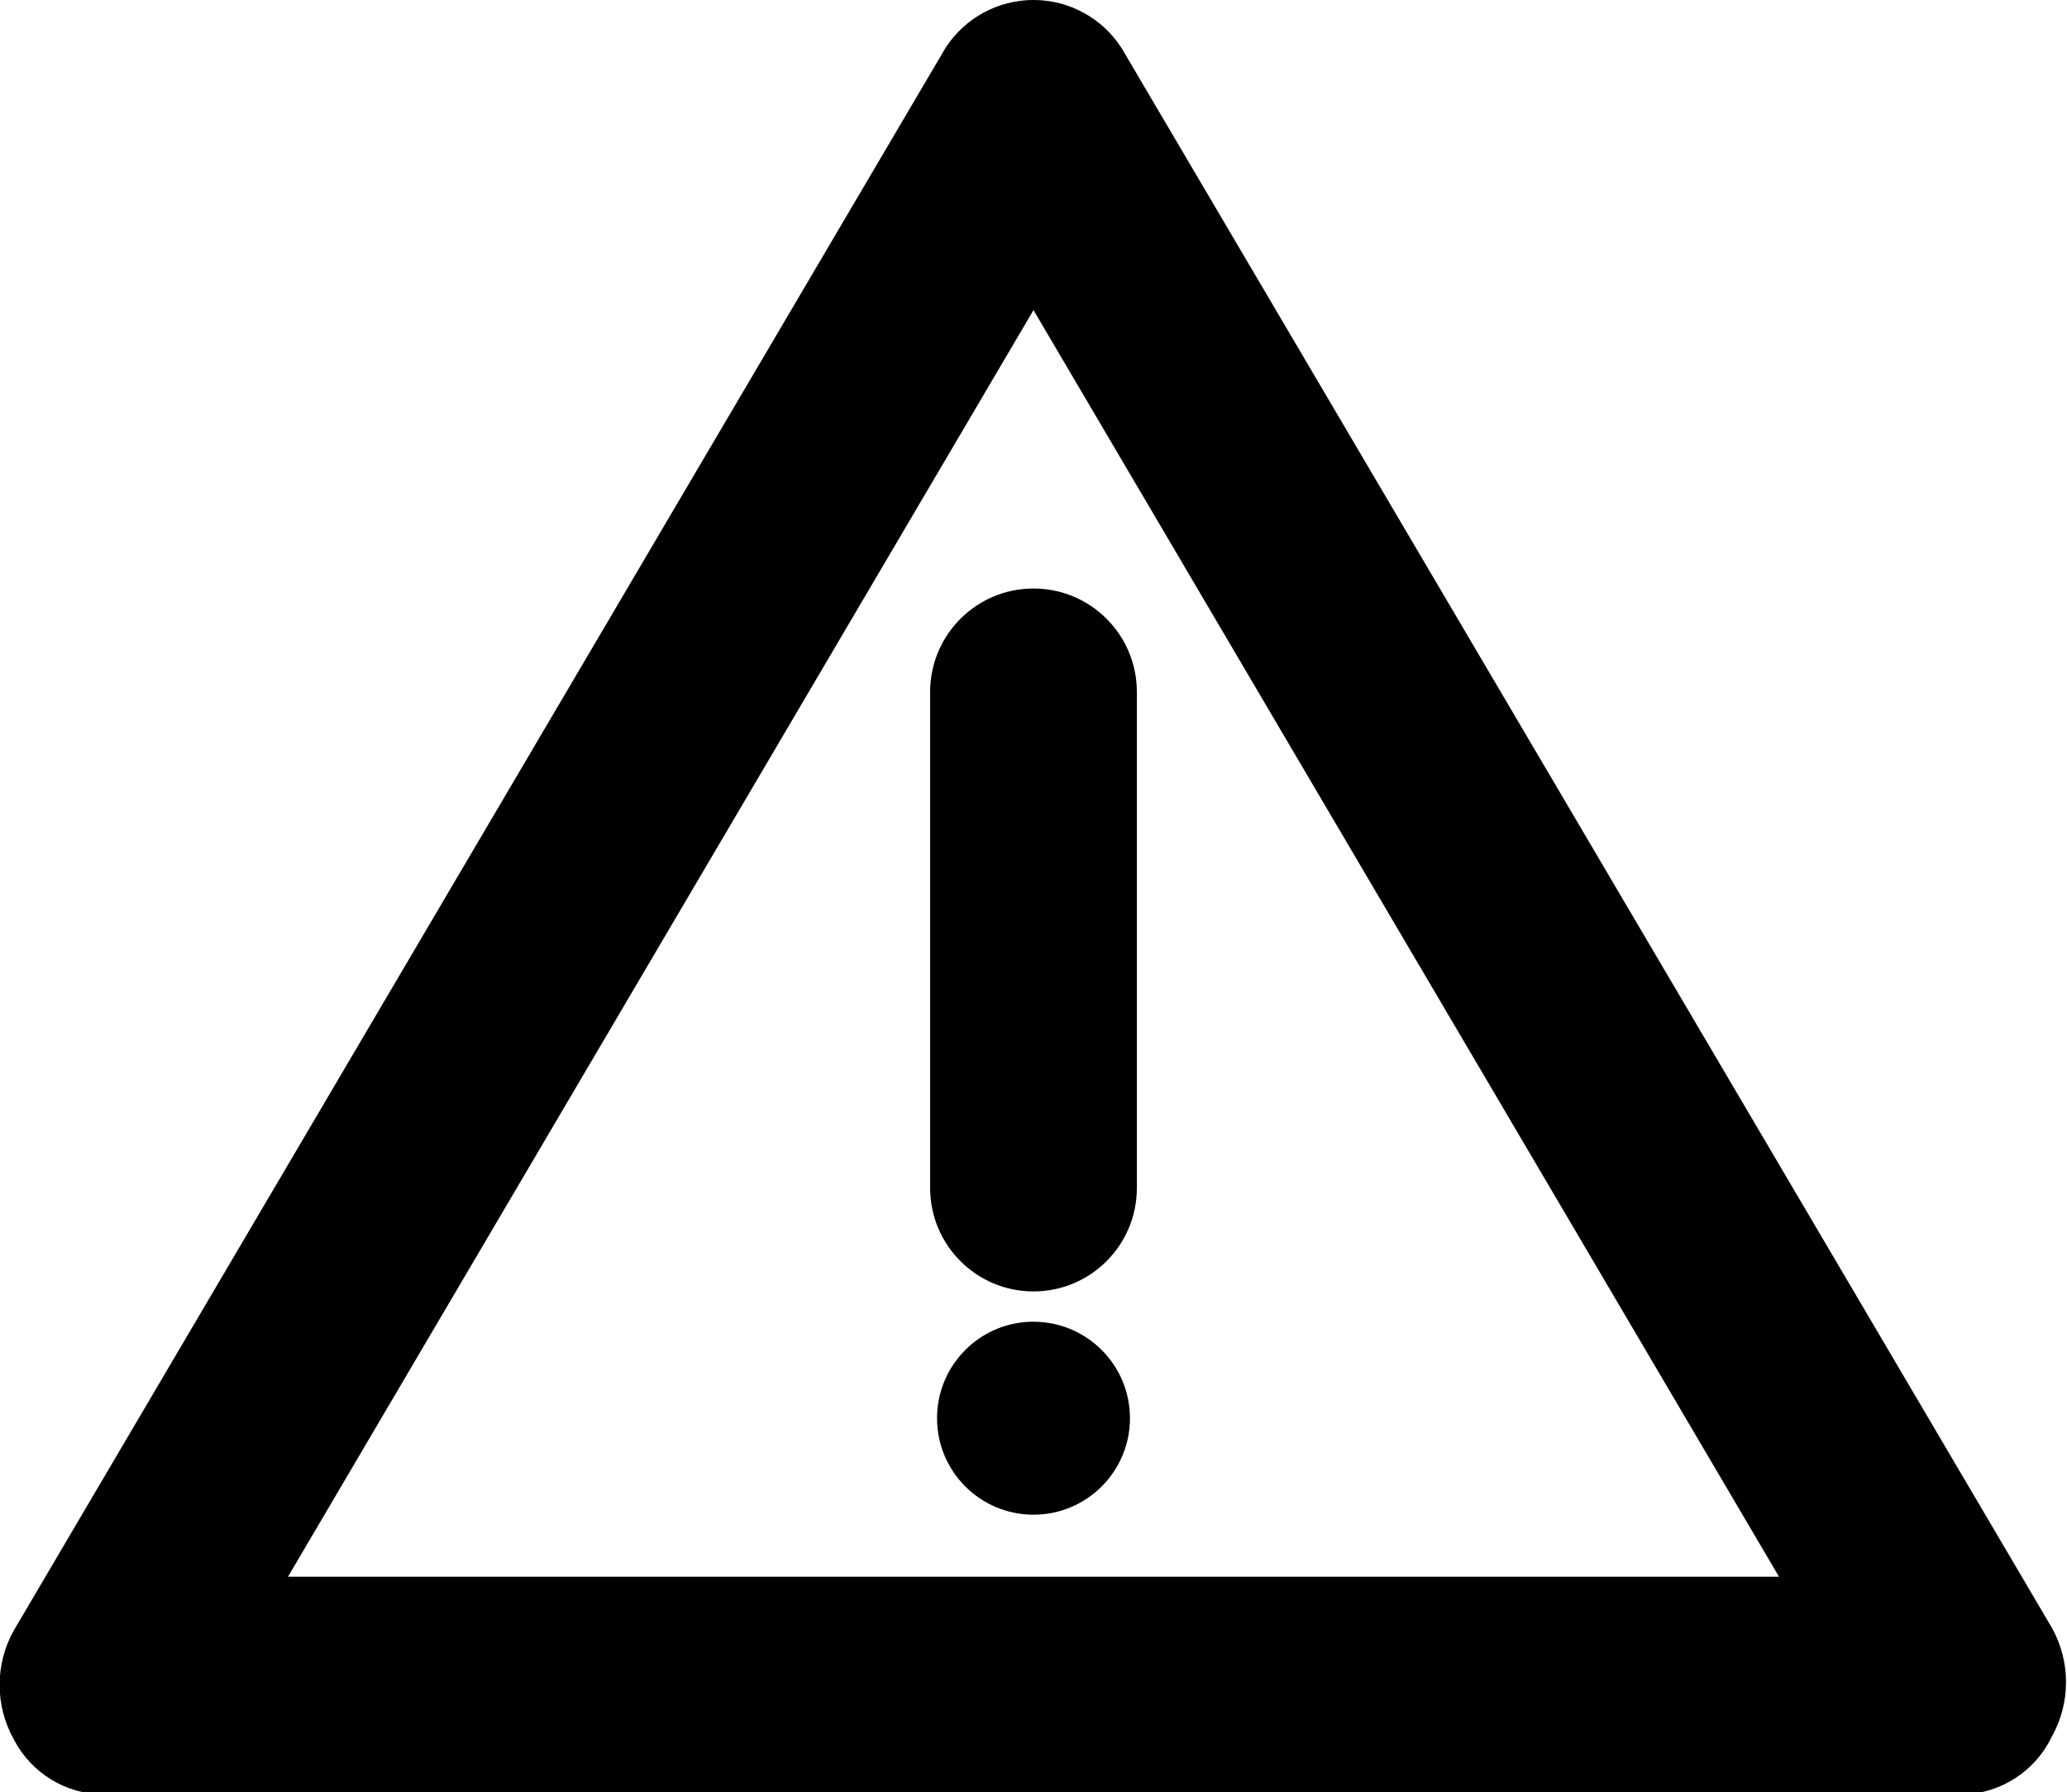
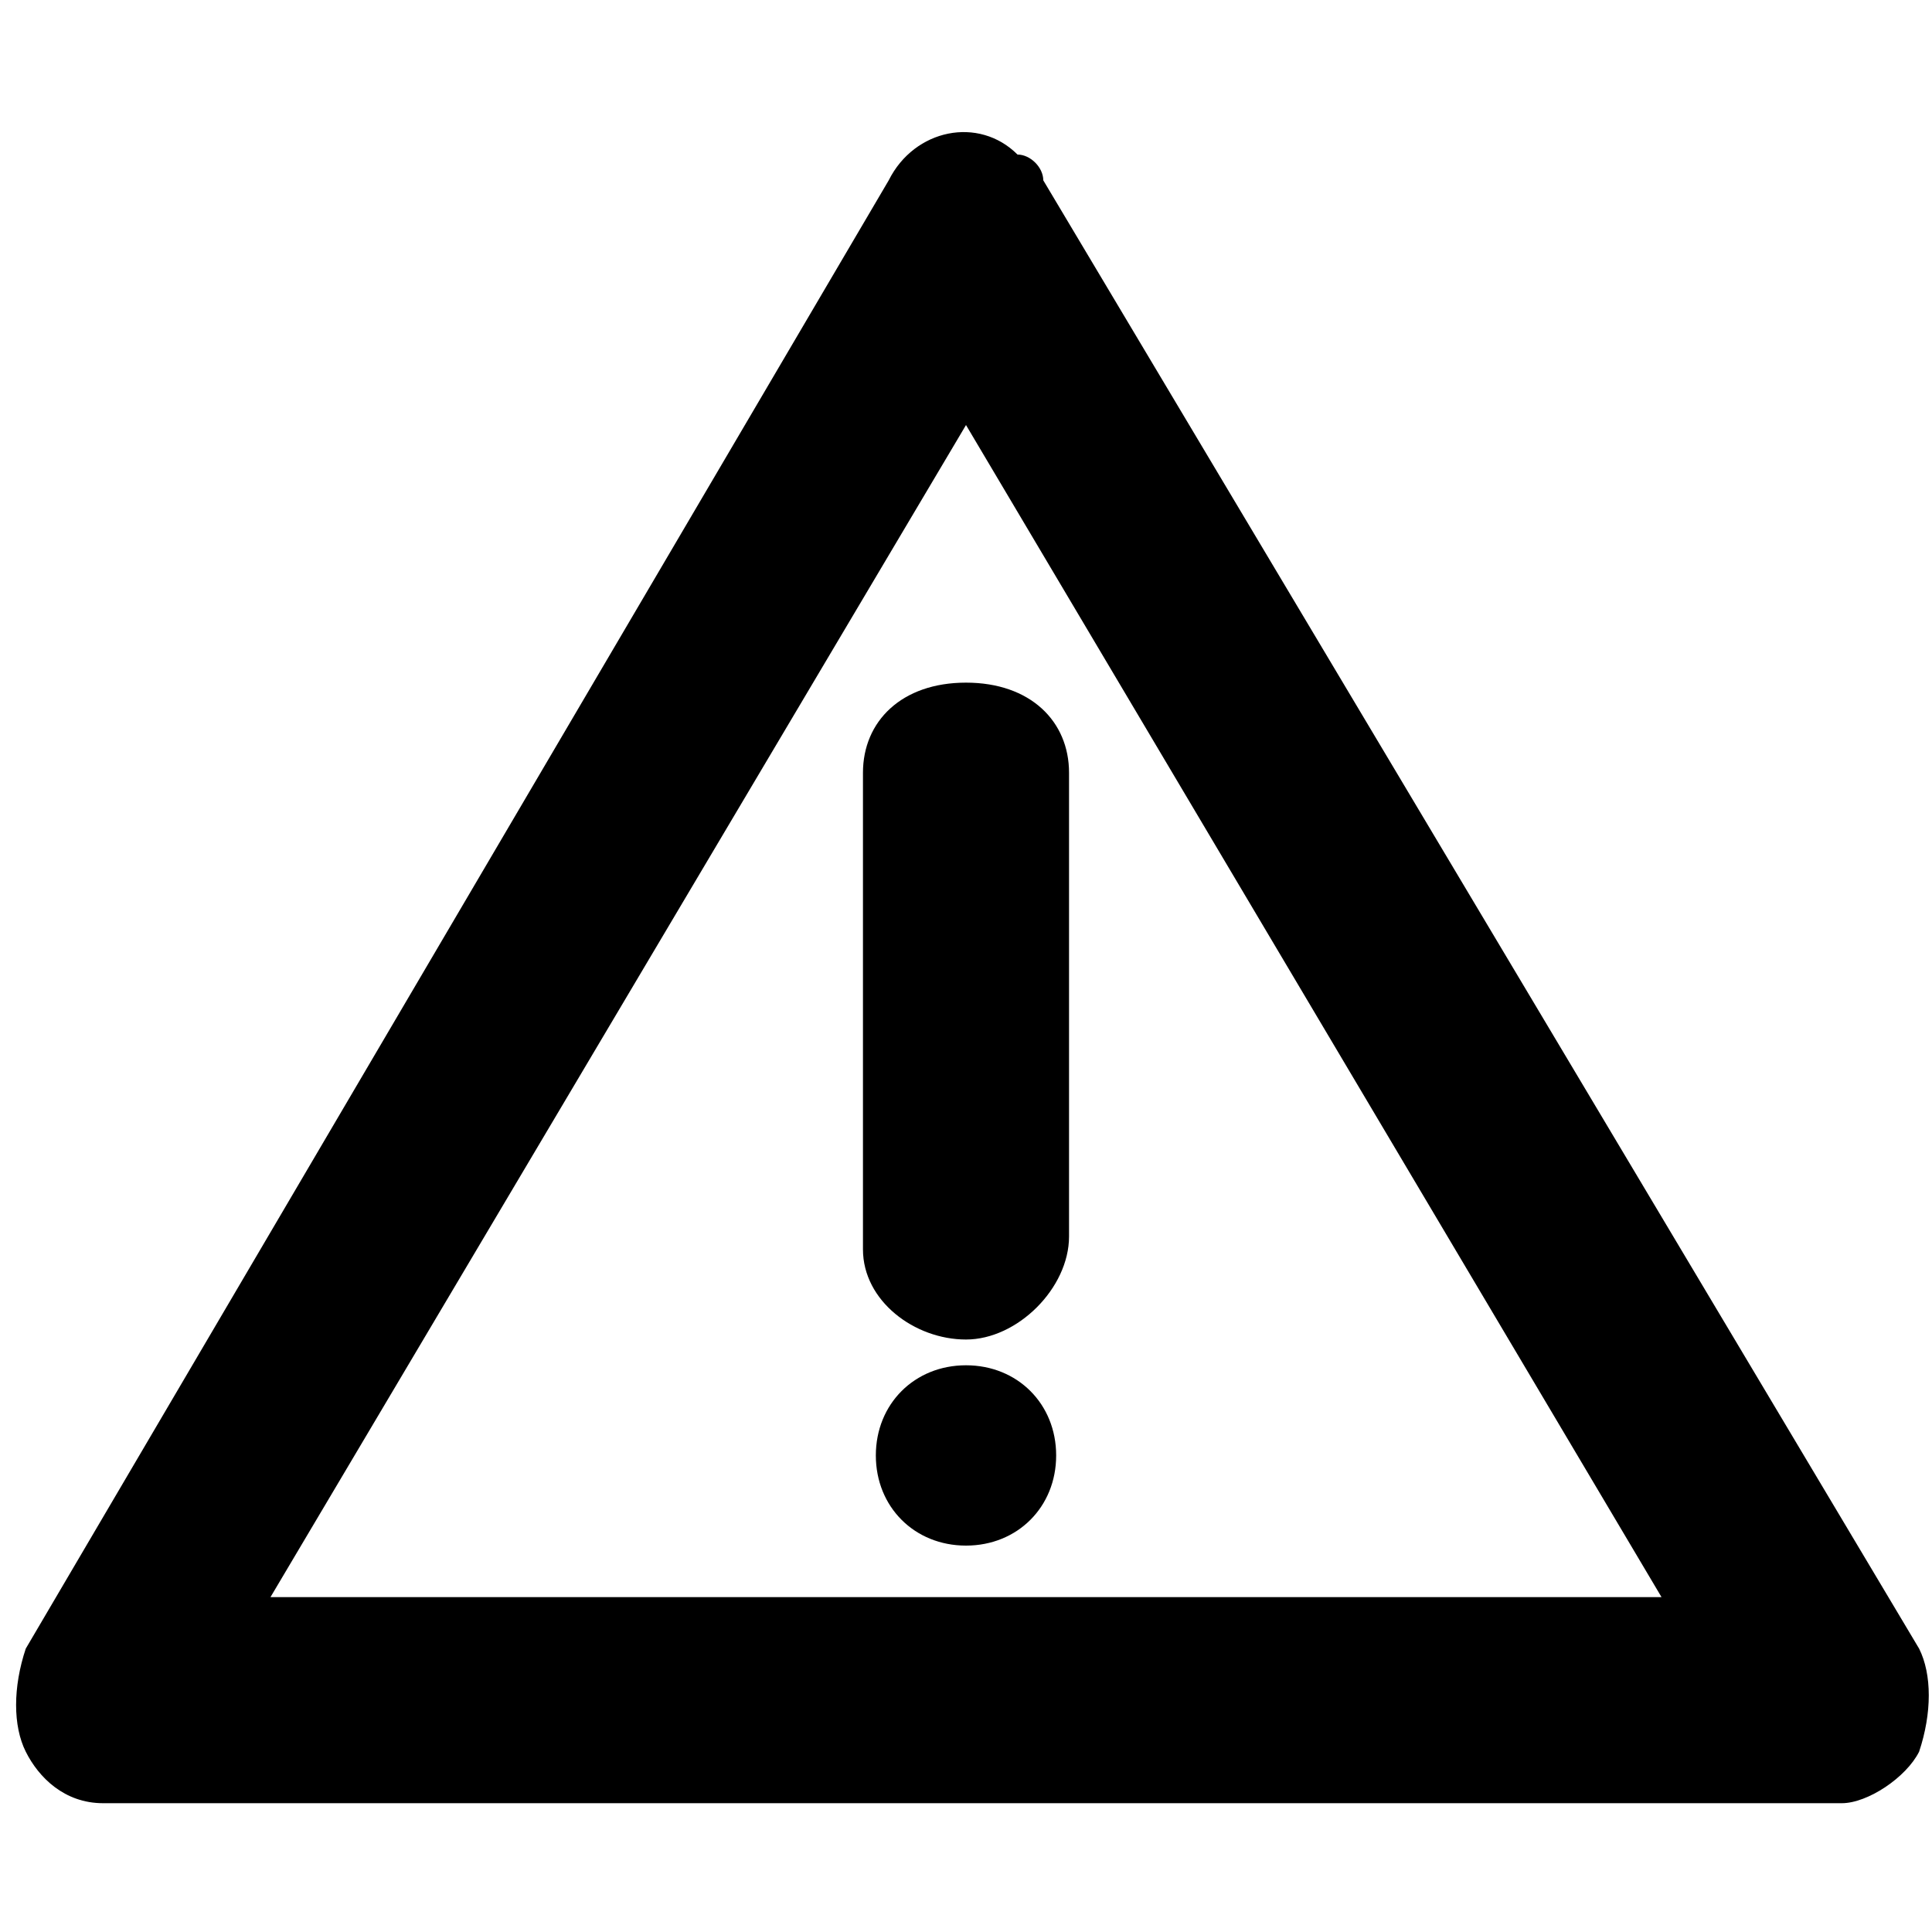
- <svg xmlns="http://www.w3.org/2000/svg" id="Layer_1" data-name="Layer 1" viewBox="0 0 15 13">
-   <path d="M14.25,14H.75a.74.74,0,0,1-.65-.4.81.81,0,0,1,0-.79L6.86,1.33a.76.76,0,0,1,1.28,0l6.75,11.46a.81.81,0,0,1,0,.79A.74.74,0,0,1,14.25,14ZM2.09,12.42H12.91L7.5,3.23ZM7.5,10.35a.75.75,0,0,1-.75-.75V6a.75.75,0,1,1,1.5,0V9.6A.75.75,0,0,1,7.5,10.35Zm0,.22a.7.7,0,1,1-.7.7A.7.7,0,0,1,7.48,10.57Z" transform="translate(0 -0.98)" />
+ <svg xmlns="http://www.w3.org/2000/svg" version="1.1" id="Layer_1" x="0px" y="0px" viewBox="0 0 15 15" style="enable-background:new 0 0 15 15;" xml:space="preserve">
+   <style type="text/css">
+ 	.st0{fill:none;}
+ </style>
+   <g>
+     <path class="st0" d="M15,15H0V0h15V15z" />
+     <path d="M14.3,14H0.8c-0.3,0-0.5-0.2-0.6-0.4c-0.1-0.2-0.1-0.5,0-0.8L6.9,1.4c0.2-0.4,0.7-0.5,1-0.2C8,1.2,8.1,1.3,8.1,1.4   l6.8,11.4c0.1,0.2,0.1,0.5,0,0.8C14.8,13.8,14.5,14,14.3,14z M2.1,12.4h10.8L7.5,3.3L2.1,12.4z M7.5,10.4c-0.4,0-0.8-0.3-0.8-0.7V6   c0-0.4,0.3-0.7,0.8-0.7S8.3,5.6,8.3,6v3.6C8.3,10,7.9,10.4,7.5,10.4z M7.5,10.6c0.4,0,0.7,0.3,0.7,0.7c0,0.4-0.3,0.7-0.7,0.7   c-0.4,0-0.7-0.3-0.7-0.7l0,0C6.8,10.9,7.1,10.6,7.5,10.6L7.5,10.6z" />
+   </g>
</svg>
